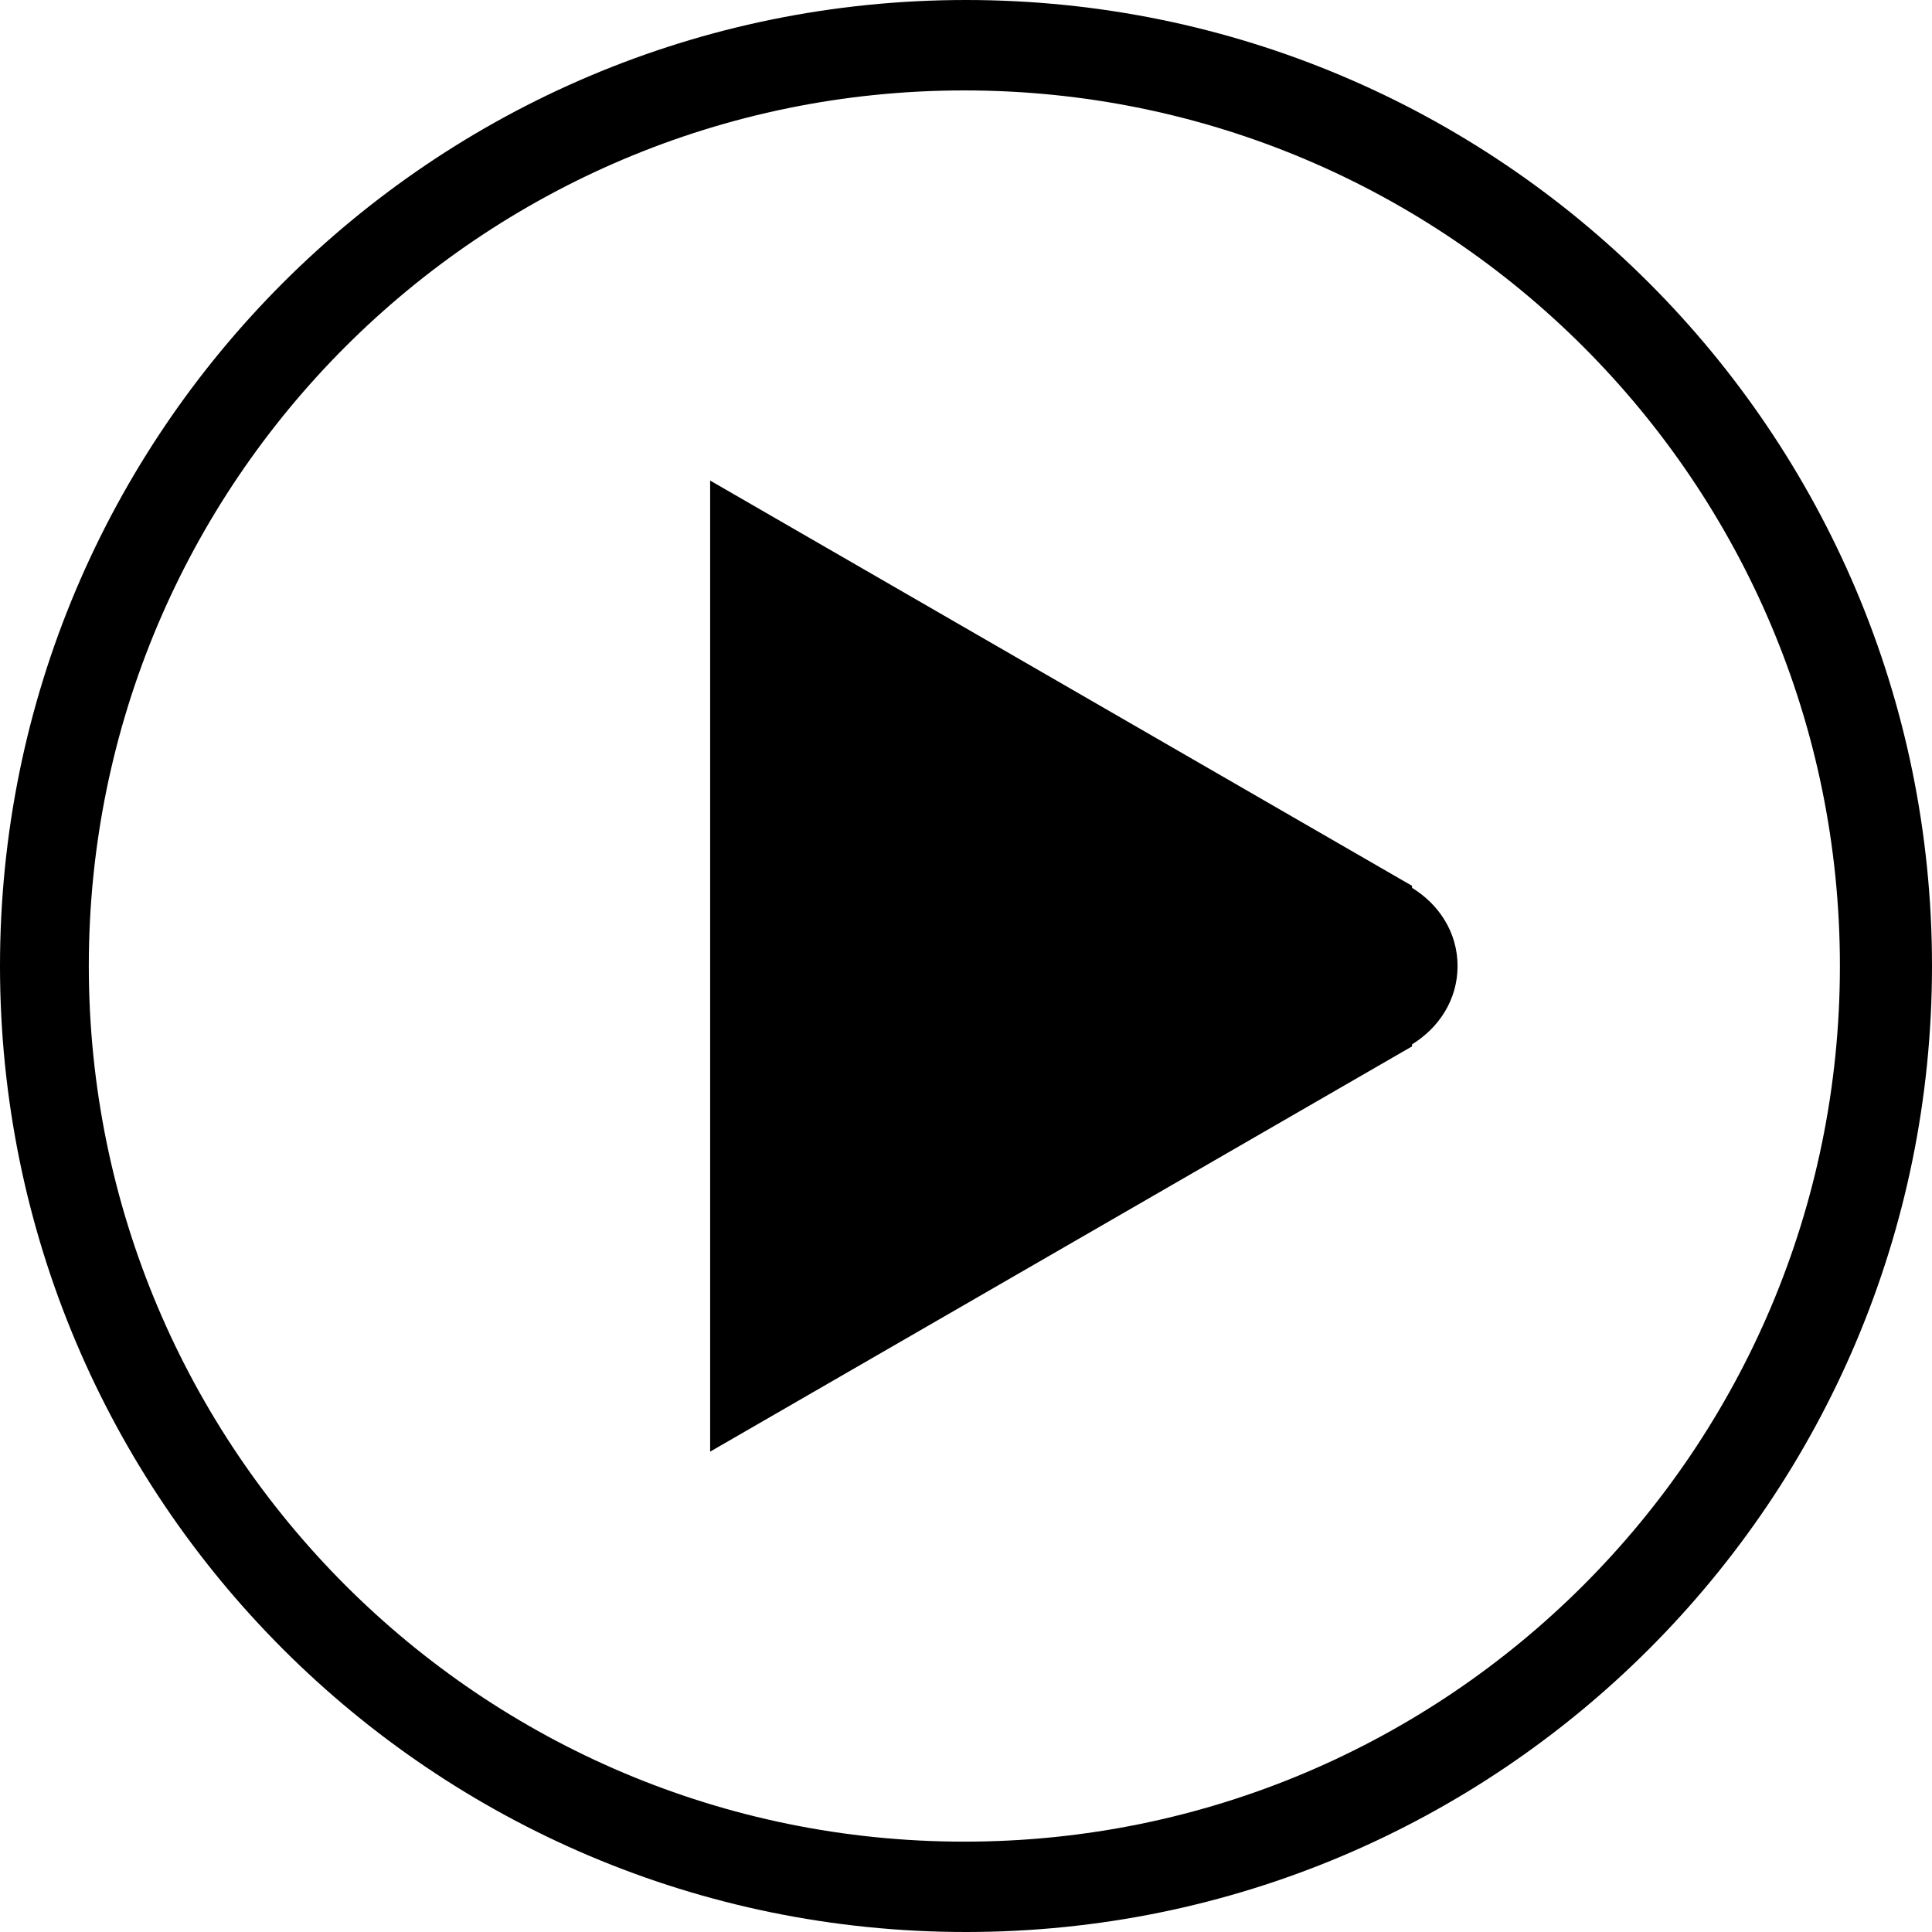
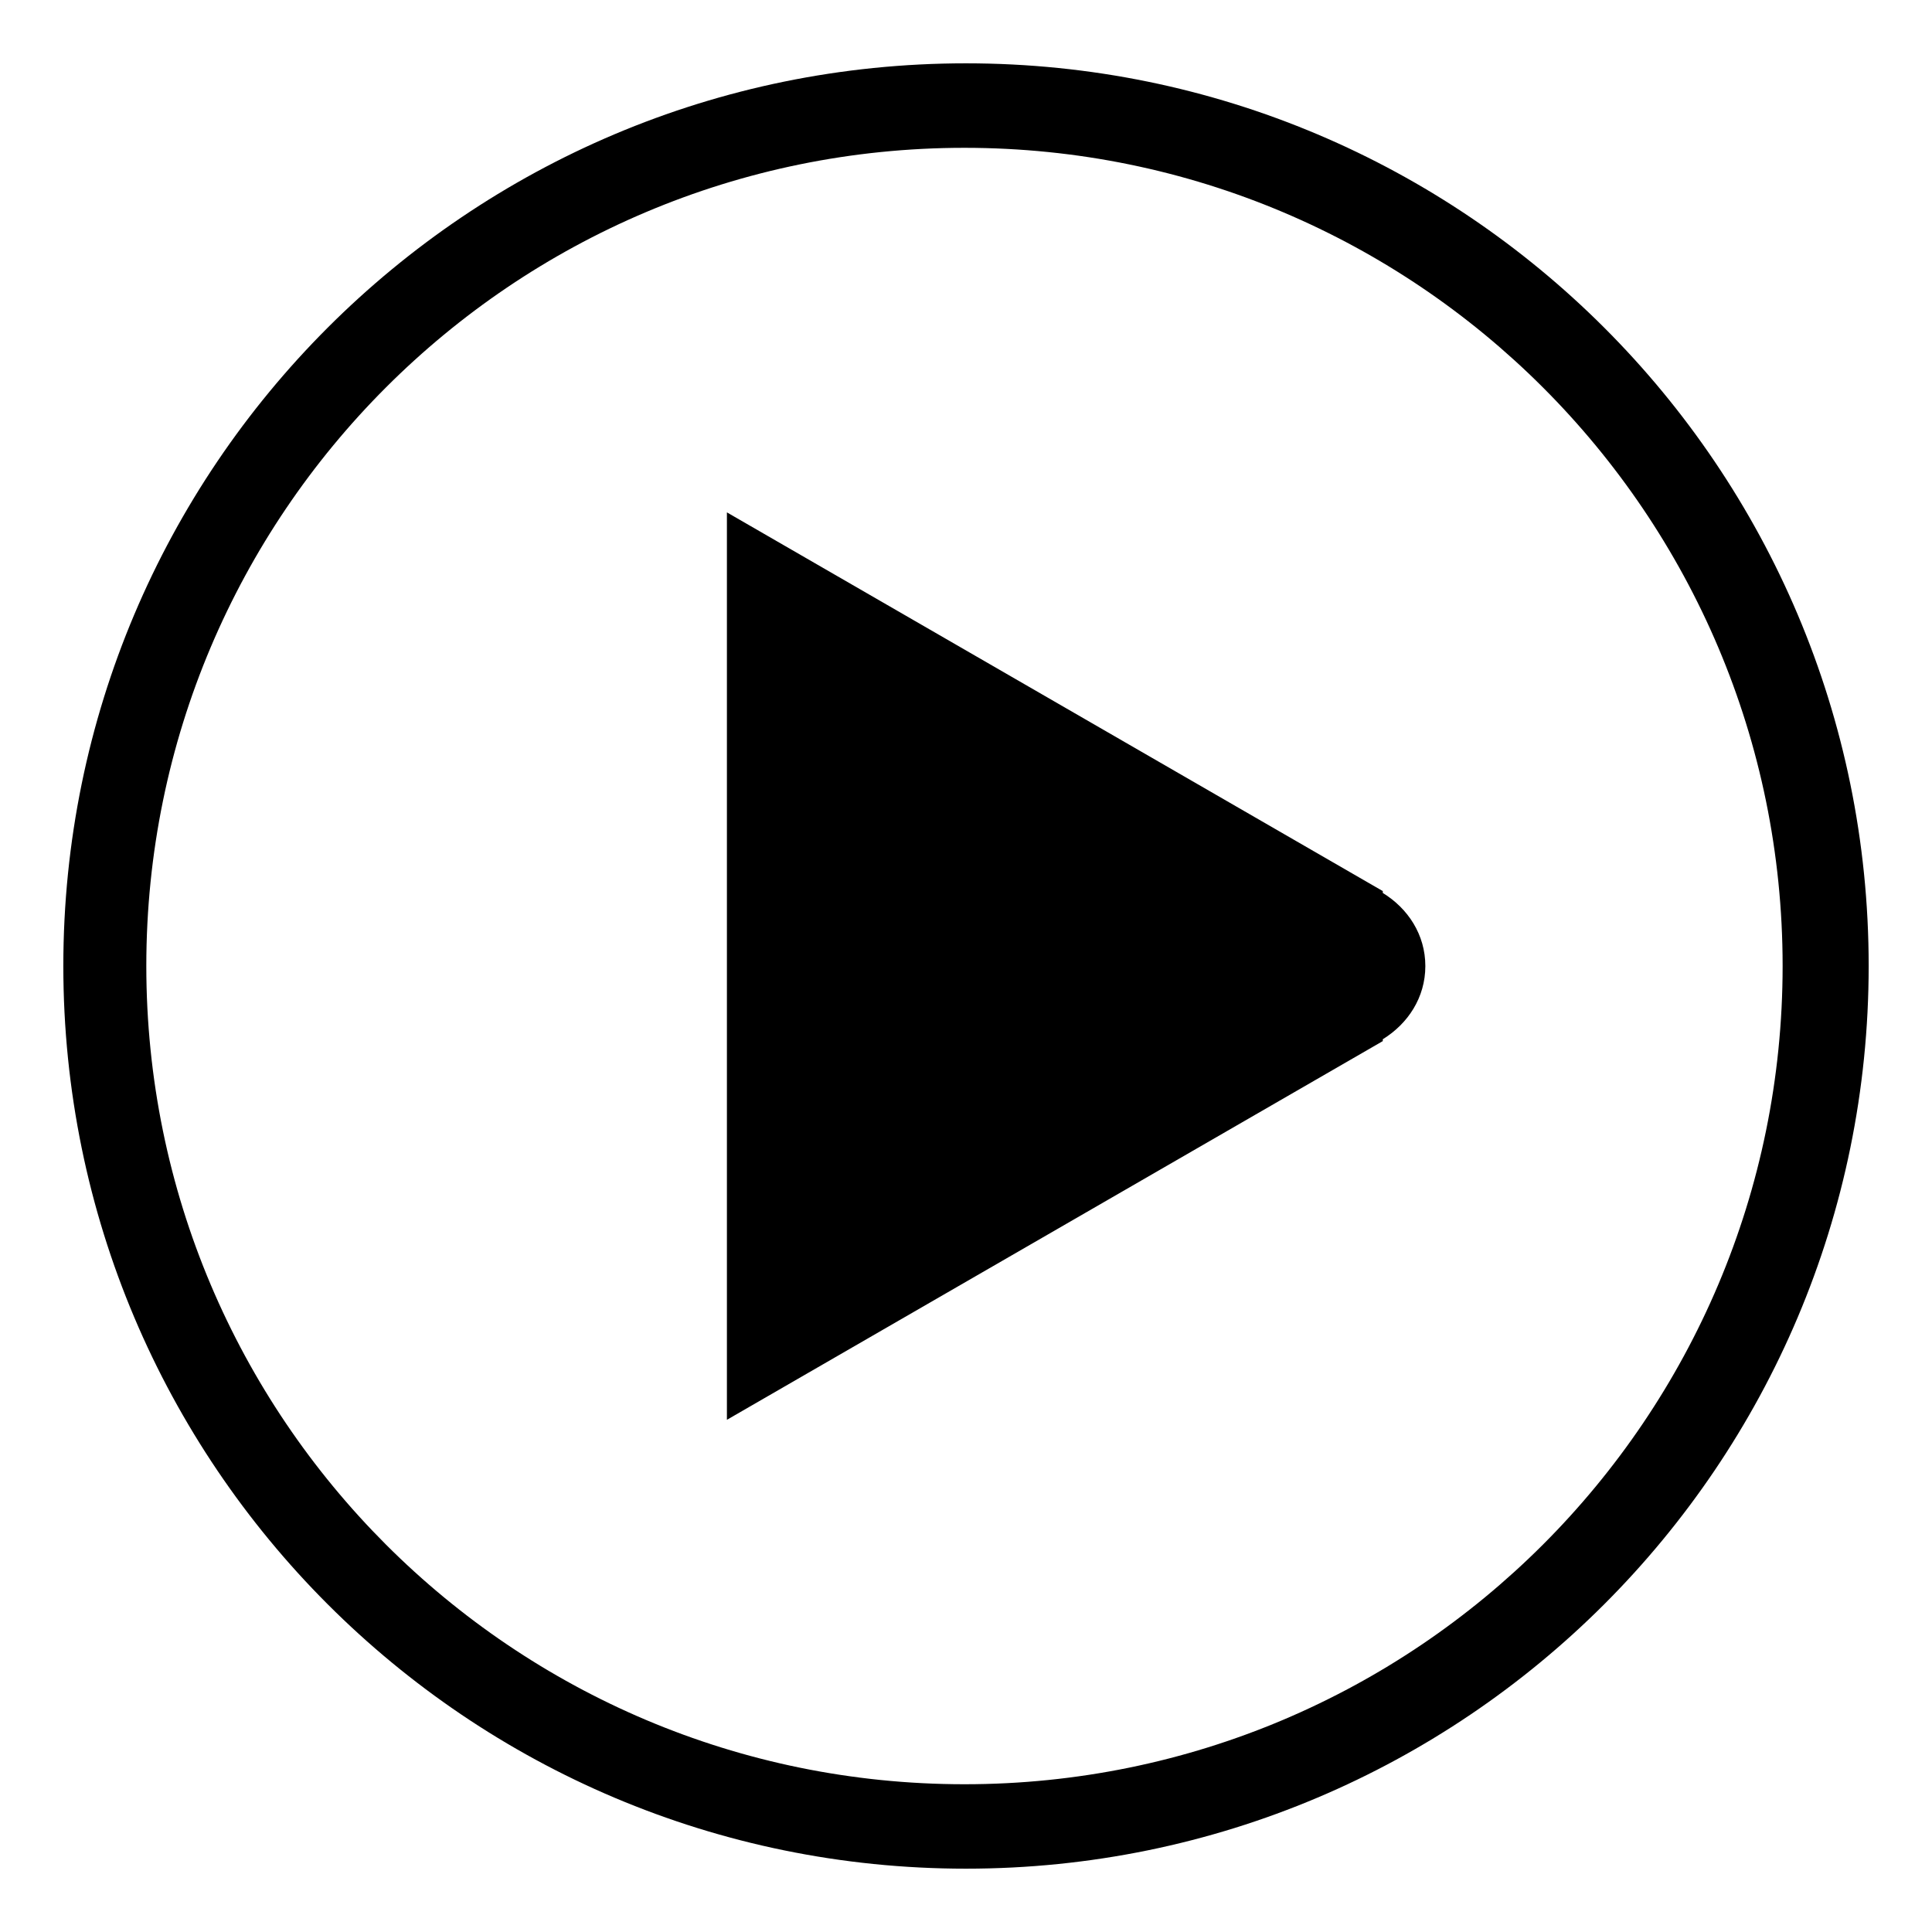
- <svg xmlns="http://www.w3.org/2000/svg" version="1.1" width="30" height="30" viewBox="0 0 30 30">
-   <g>
-     <line stroke-width="1" x1="" y1="" x2="" y2="" stroke="#449FDB" opacity="" />
-   </g>
-   <path d="M14.999 30c-8.285 0-14.999-6.717-14.999-15.001s6.714-14.999 14.999-14.999 15.001 6.716 15.001 14.999c0 8.284-6.717 15.001-15.001 15.001zM14.974 1.404c-7.508 0-13.595 6.087-13.595 13.594 0 7.511 6.087 13.599 13.595 13.599s13.596-6.087 13.596-13.598c0-7.507-6.088-13.595-13.596-13.595zM21.926 16.217v0.031l-10.899 6.293v-15.079l10.899 6.293v0.031c0.416 0.255 0.707 0.691 0.707 1.215s-0.291 0.96-0.707 1.216z" fill="#000000" />
+ <svg xmlns="http://www.w3.org/2000/svg" version="1.1" width="960" height="960" viewBox="0 0 960 960">
+   <g id="icomoon-ignore">
+ </g>
+   <path d="M479.97 928.533c-247.74 0-448.503-200.854-448.503-448.563s200.764-448.503 448.503-448.503 448.563 200.823 448.563 448.503c0 247.711-200.854 448.563-448.563 448.563zM479.224 73.449c-224.506 0-406.522 182.015-406.522 406.492 0 224.595 182.015 406.64 406.522 406.64s406.551-182.015 406.551-406.61c0-224.476-182.045-406.522-406.551-406.522zM687.102 516.391v0.927l-325.904 188.175v-450.895l325.904 188.175v0.927c12.439 7.626 21.141 20.663 21.141 36.332s-8.702 28.706-21.141 36.361z" />
</svg>
